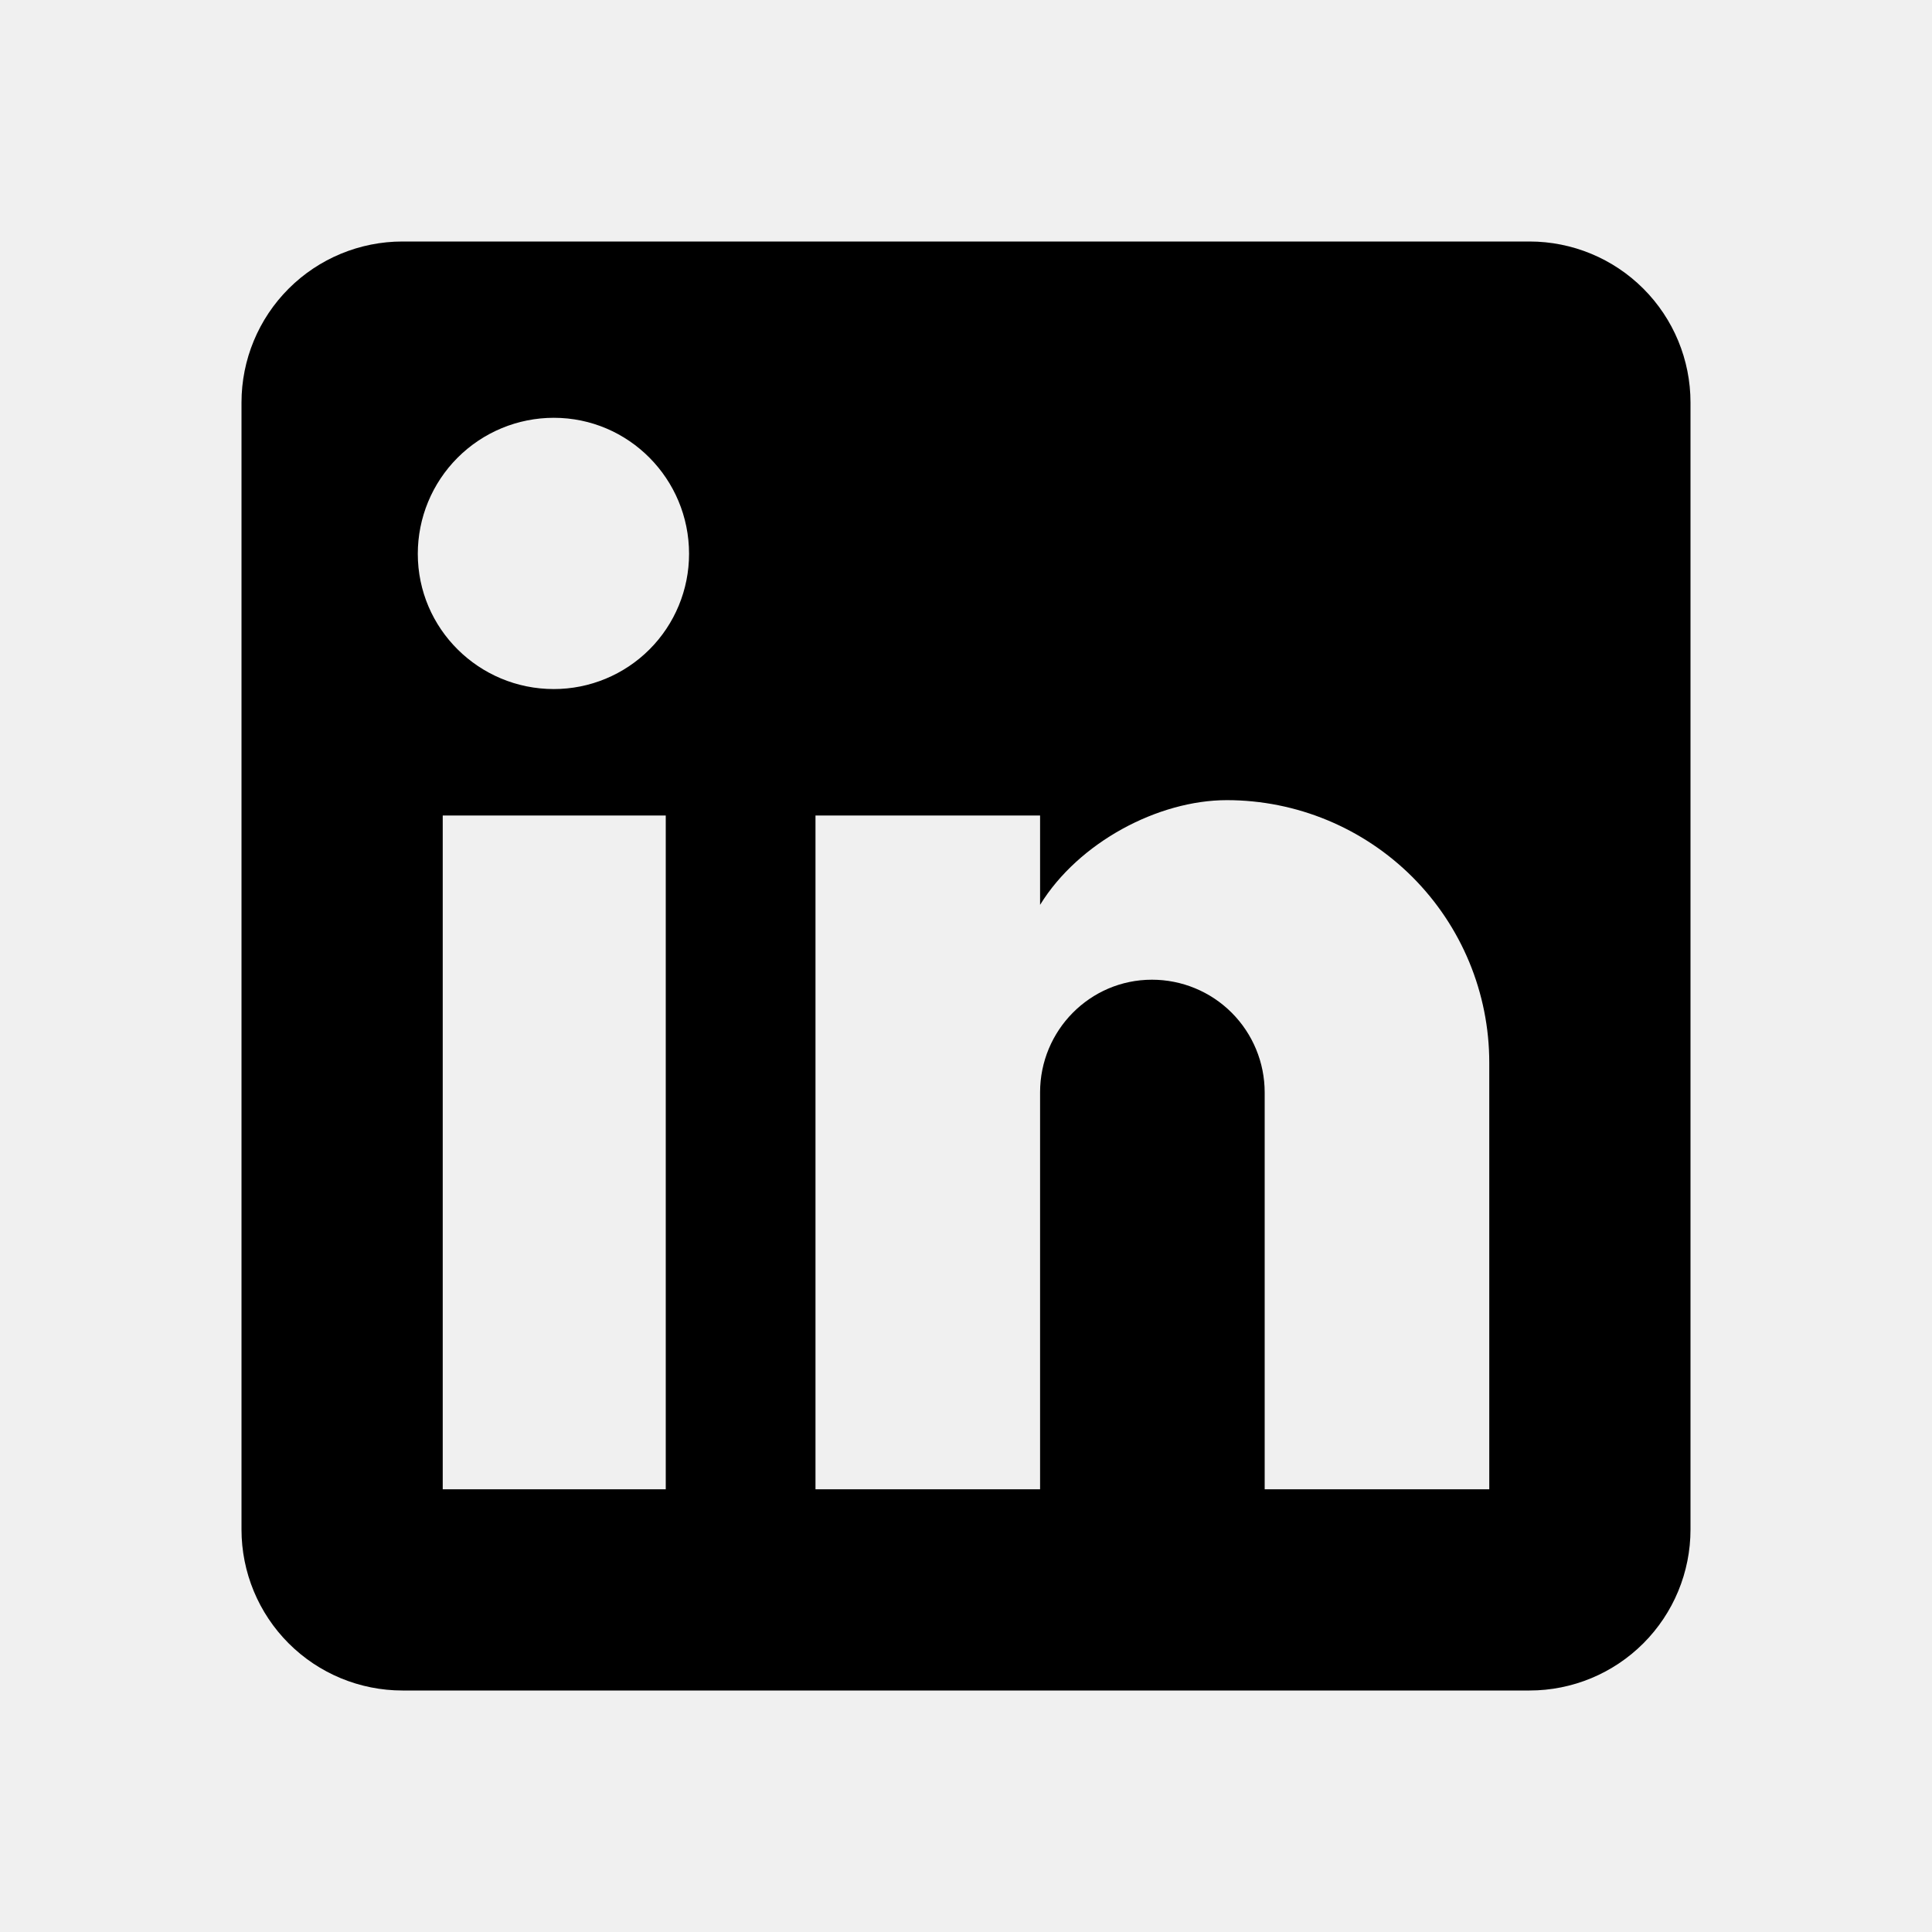
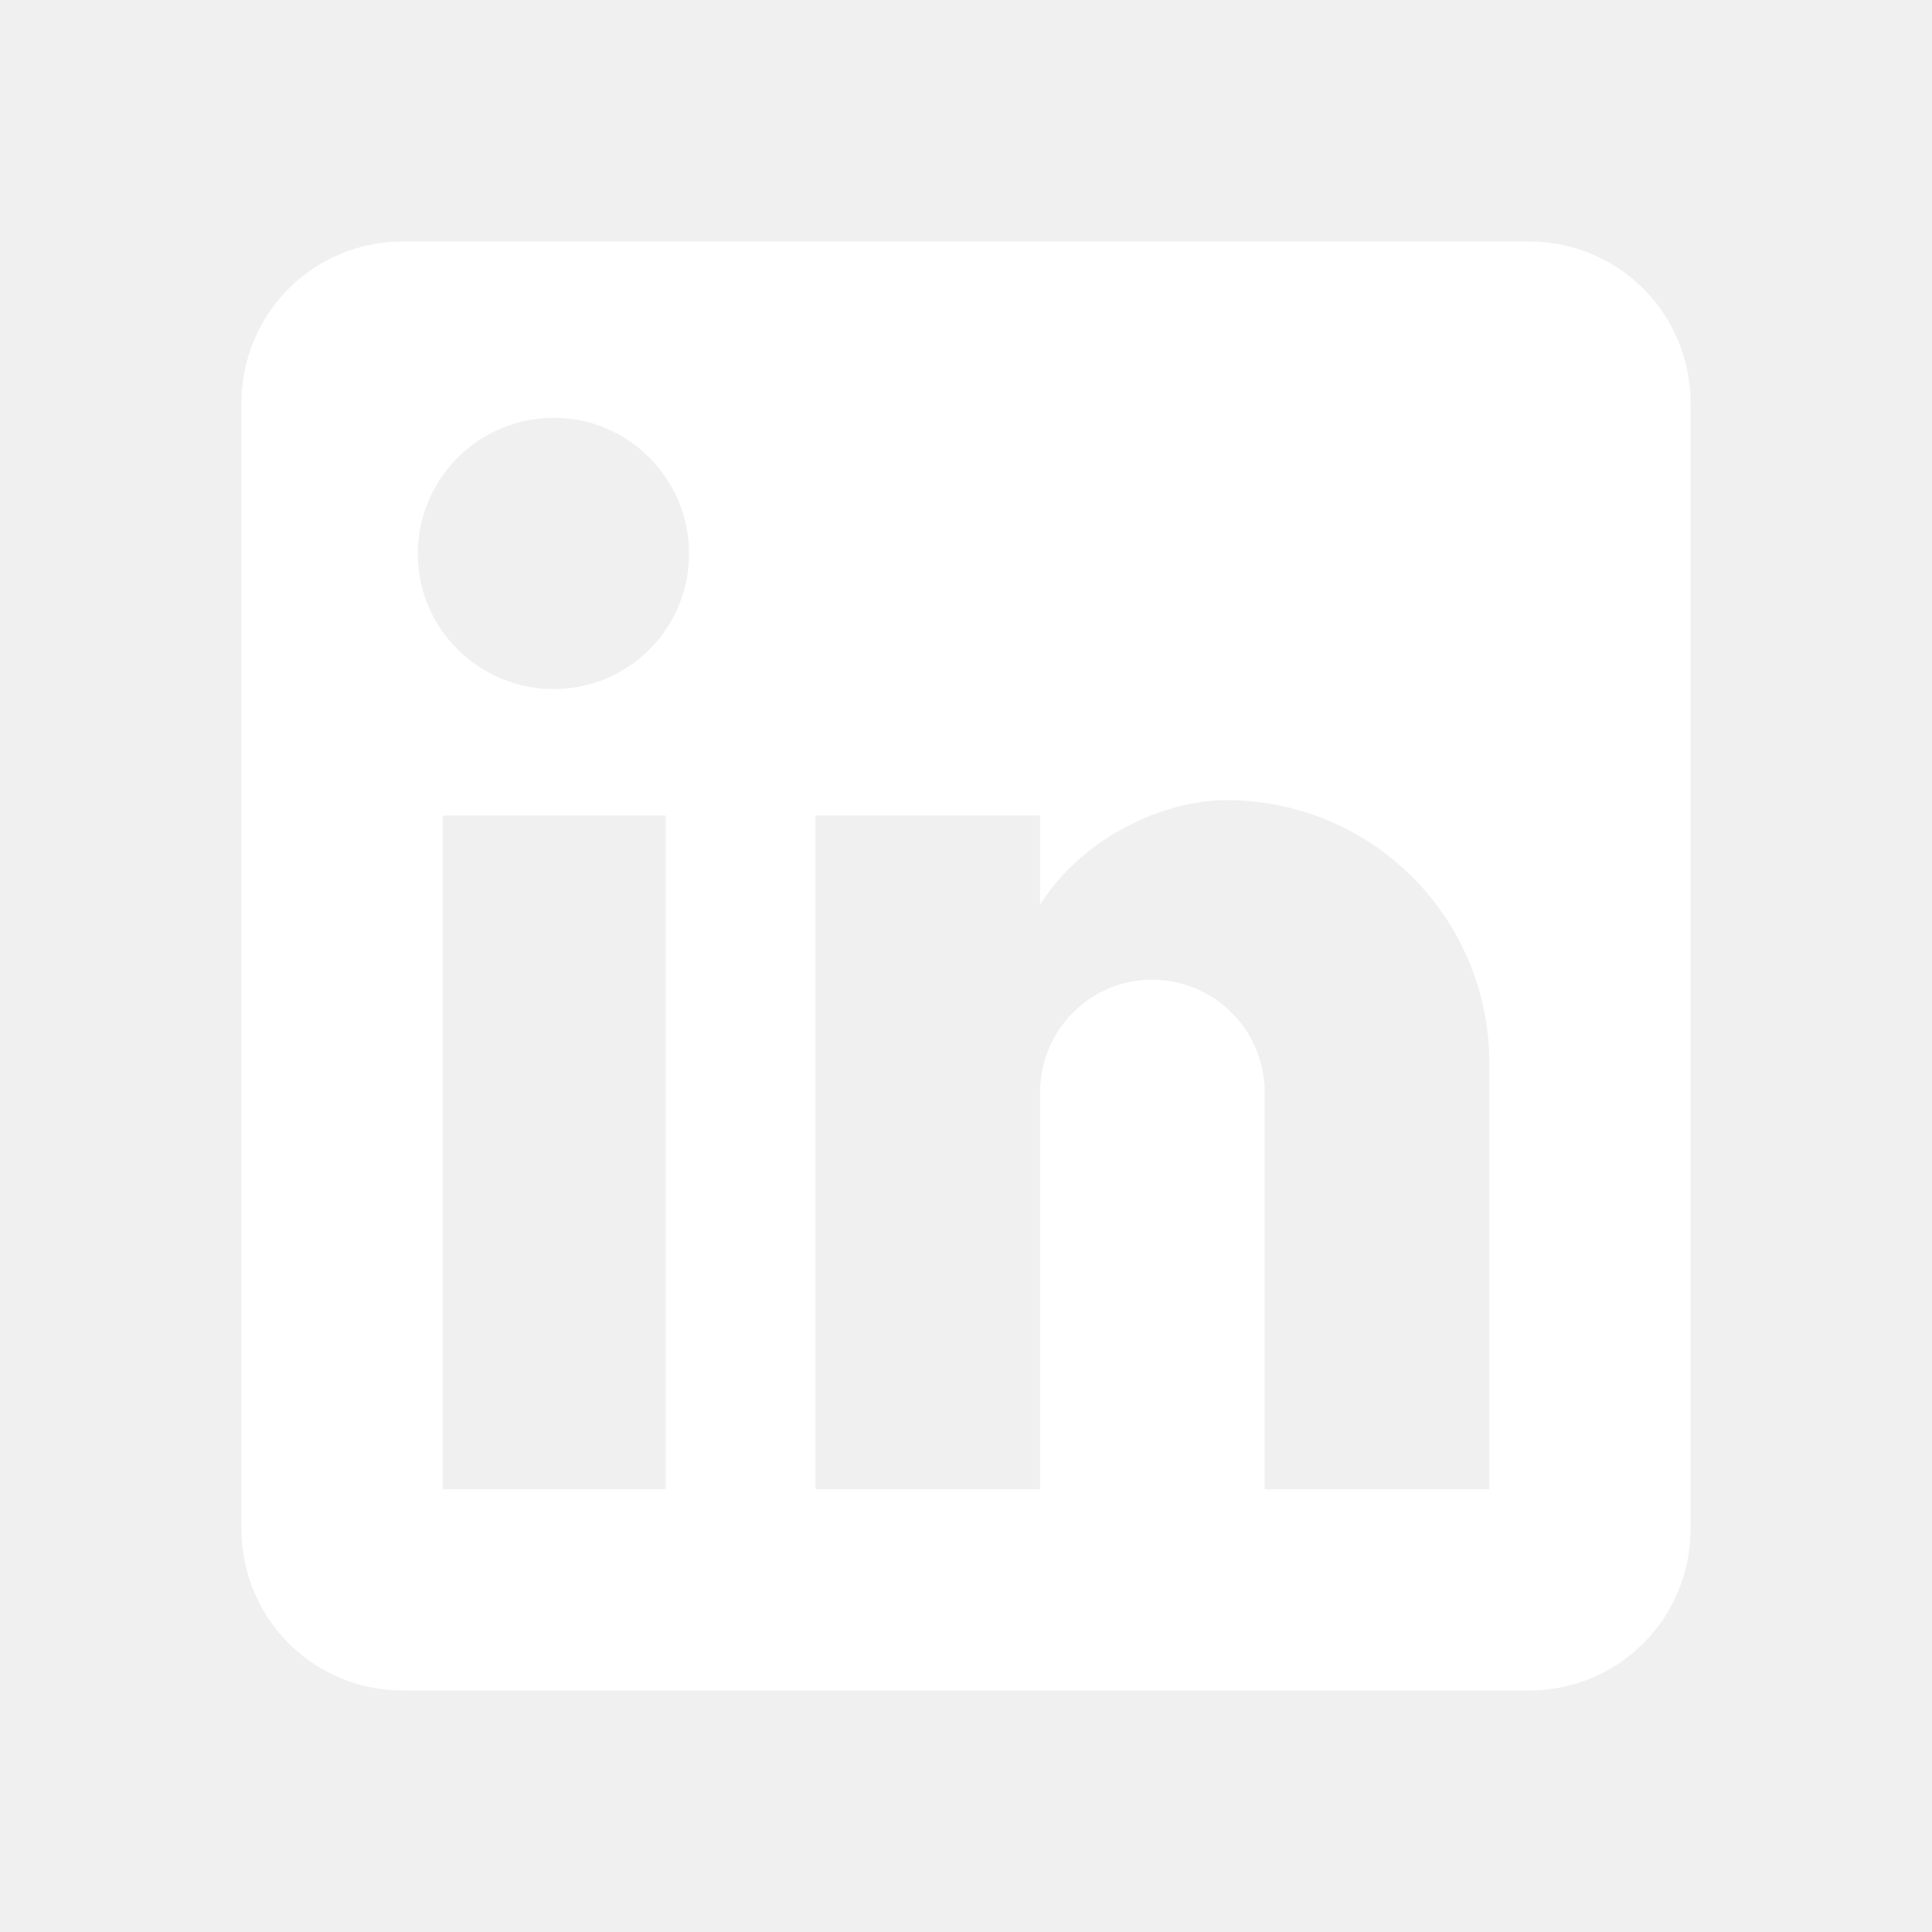
<svg xmlns="http://www.w3.org/2000/svg" width="32" height="32" viewBox="0 0 32 32" fill="none">
-   <path d="M25.333 4C26.041 4 26.719 4.281 27.219 4.781C27.719 5.281 28 5.959 28 6.667V25.333C28 26.041 27.719 26.719 27.219 27.219C26.719 27.719 26.041 28 25.333 28H6.667C5.959 28 5.281 27.719 4.781 27.219C4.281 26.719 4 26.041 4 25.333V6.667C4 5.959 4.281 5.281 4.781 4.781C5.281 4.281 5.959 4 6.667 4H25.333ZM24.667 24.667V17.6C24.667 16.447 24.209 15.342 23.394 14.526C22.578 13.711 21.473 13.253 20.32 13.253C19.187 13.253 17.867 13.947 17.227 14.987V13.507H13.507V24.667H17.227V18.093C17.227 17.067 18.053 16.227 19.08 16.227C19.575 16.227 20.05 16.423 20.4 16.773C20.75 17.123 20.947 17.598 20.947 18.093V24.667H24.667ZM9.173 11.413C9.767 11.413 10.337 11.177 10.757 10.757C11.177 10.337 11.413 9.767 11.413 9.173C11.413 7.933 10.413 6.92 9.173 6.92C8.576 6.92 8.003 7.157 7.58 7.58C7.157 8.003 6.92 8.576 6.92 9.173C6.92 10.413 7.933 11.413 9.173 11.413ZM11.027 24.667V13.507H7.333V24.667H11.027Z" fill="black" />
+   <path d="M25.333 4C26.041 4 26.719 4.281 27.219 4.781C27.719 5.281 28 5.959 28 6.667V25.333C28 26.041 27.719 26.719 27.219 27.219C26.719 27.719 26.041 28 25.333 28H6.667C5.959 28 5.281 27.719 4.781 27.219C4.281 26.719 4 26.041 4 25.333V6.667C4 5.959 4.281 5.281 4.781 4.781C5.281 4.281 5.959 4 6.667 4H25.333ZM24.667 24.667V17.6C24.667 16.447 24.209 15.342 23.394 14.526C22.578 13.711 21.473 13.253 20.32 13.253C19.187 13.253 17.867 13.947 17.227 14.987V13.507H13.507V24.667H17.227V18.093C17.227 17.067 18.053 16.227 19.08 16.227C19.575 16.227 20.05 16.423 20.4 16.773C20.75 17.123 20.947 17.598 20.947 18.093V24.667H24.667ZM9.173 11.413C9.767 11.413 10.337 11.177 10.757 10.757C11.177 10.337 11.413 9.767 11.413 9.173C11.413 7.933 10.413 6.92 9.173 6.92C8.576 6.92 8.003 7.157 7.58 7.58C7.157 8.003 6.92 8.576 6.92 9.173C6.92 10.413 7.933 11.413 9.173 11.413ZM11.027 24.667V13.507H7.333V24.667H11.027Z" fill="white" />
</svg>
